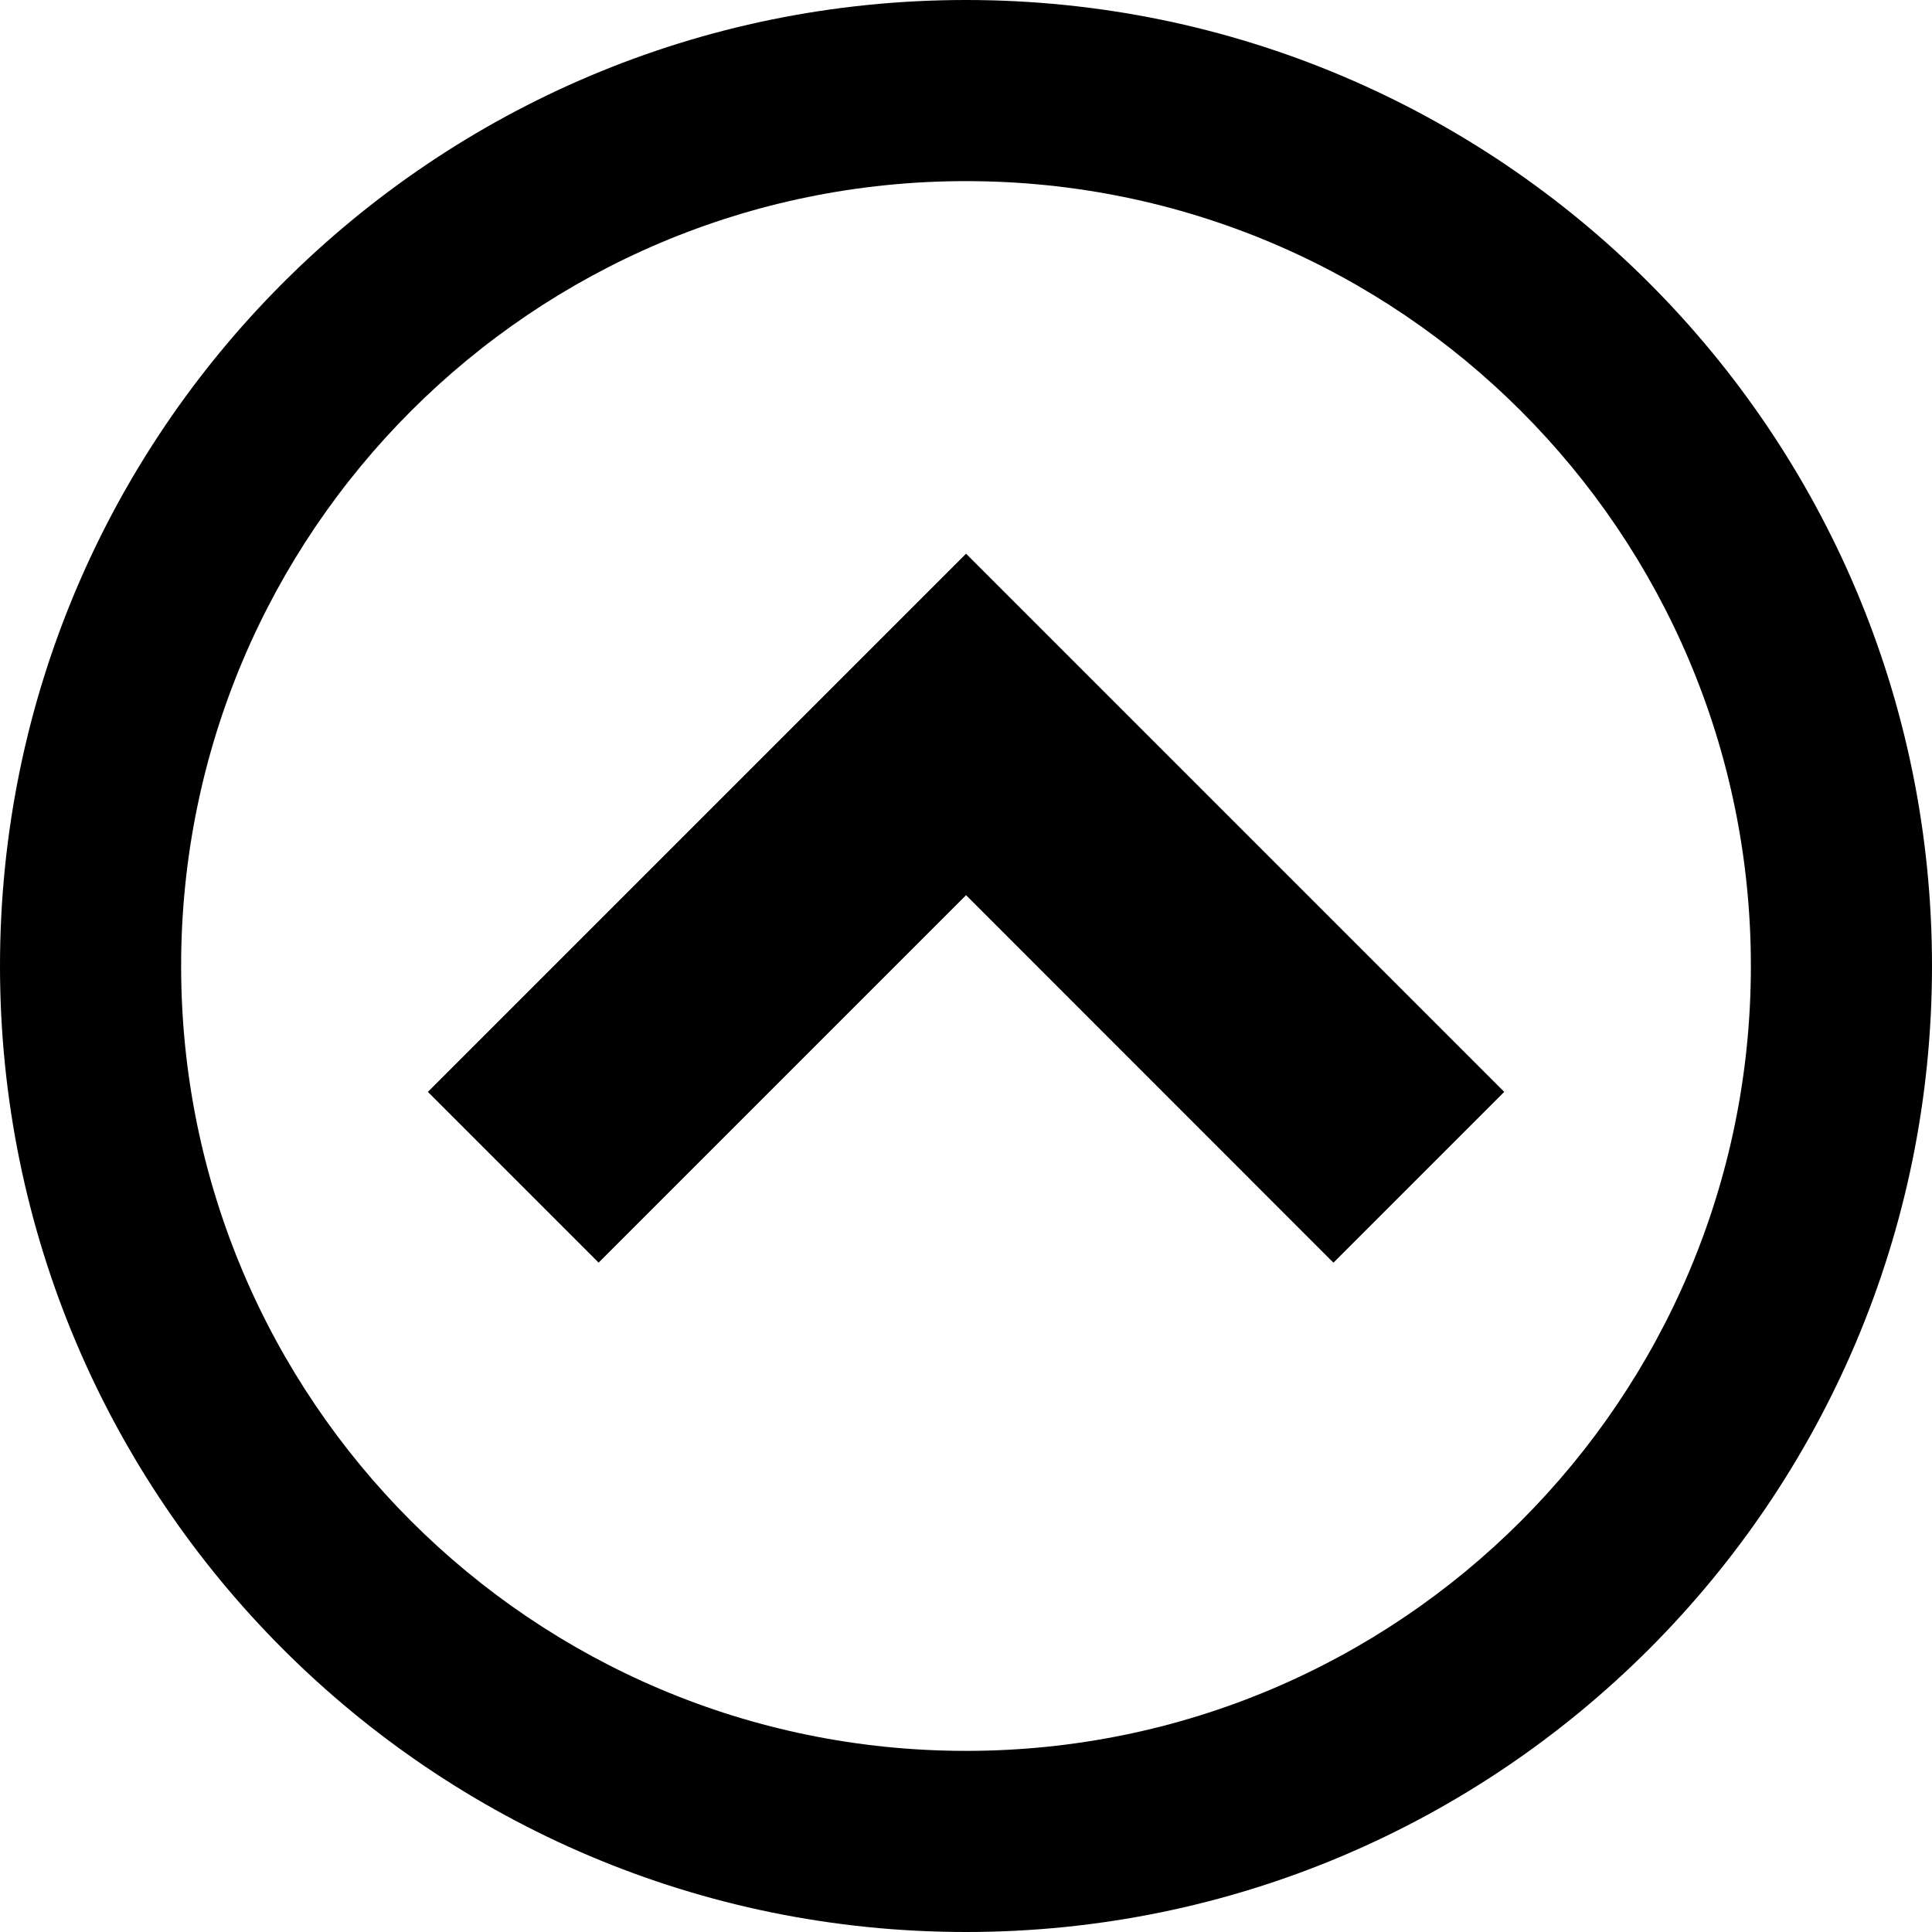
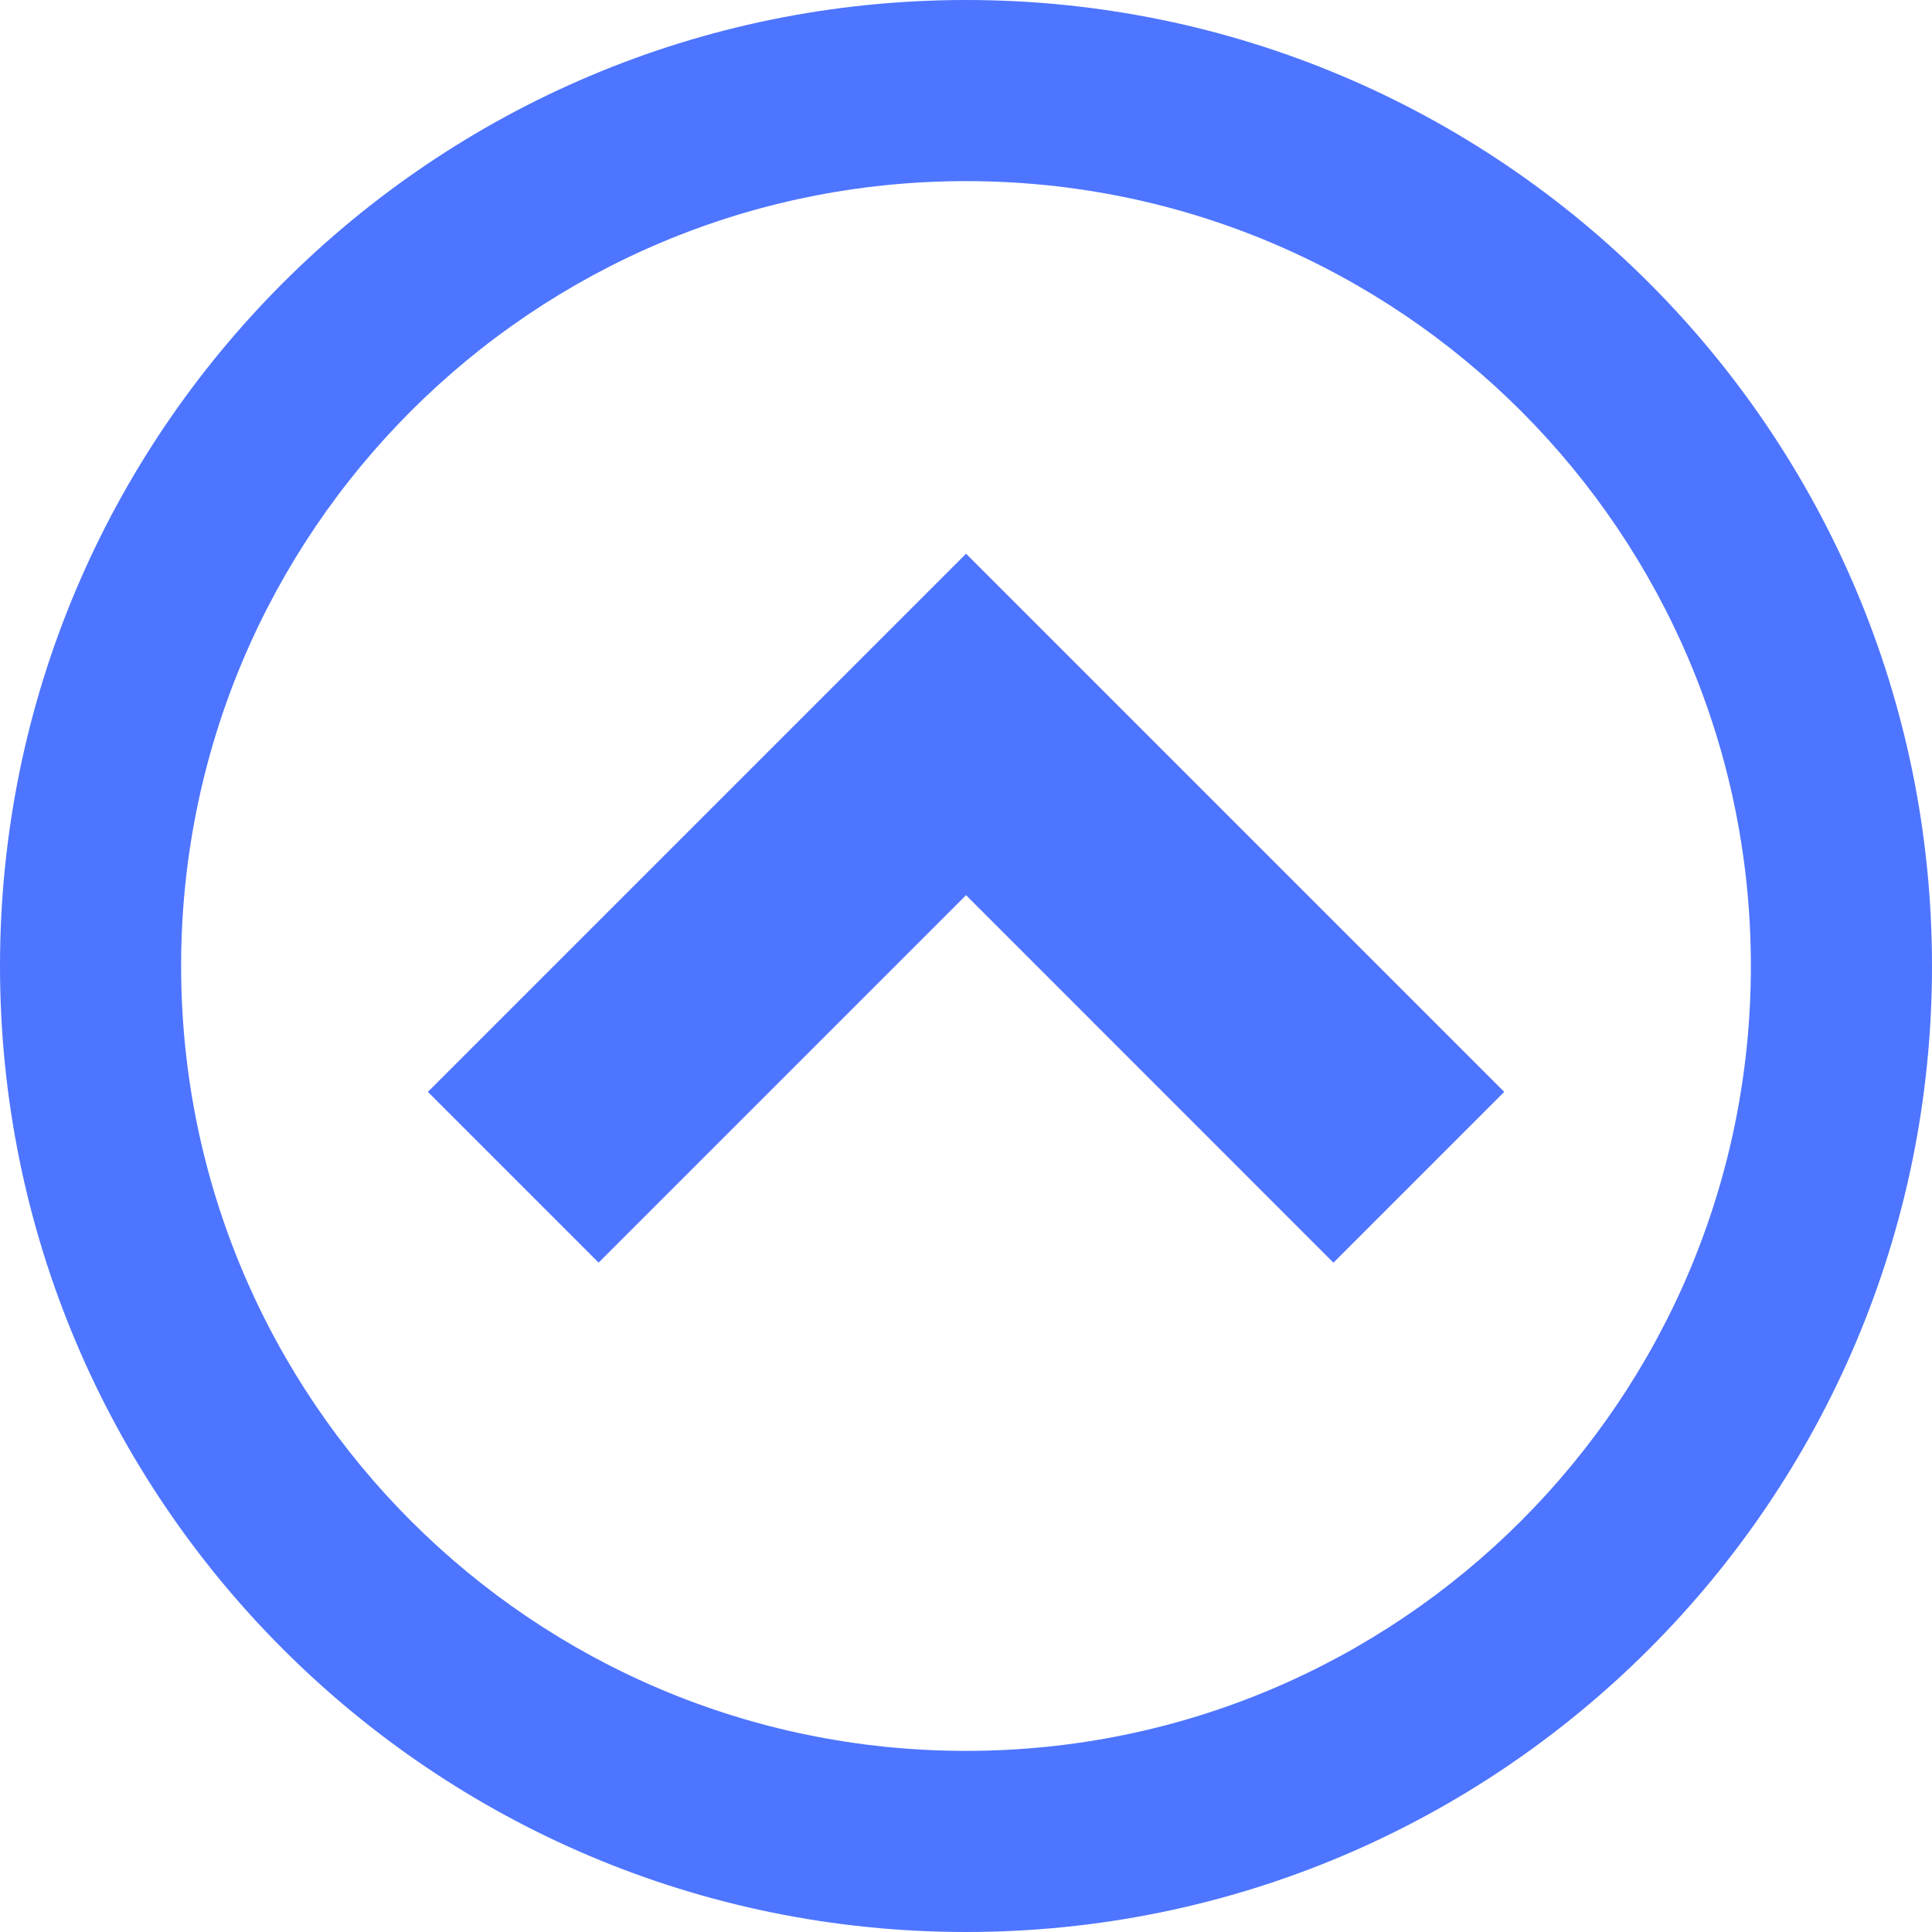
<svg xmlns="http://www.w3.org/2000/svg" version="1.1" width="32" height="32" viewBox="0 0 32 32">
-   <path d="M0 16c0 8.837 7.163 16 16 16s16-7.163 16-16-7.163-16-16-16-16 7.163-16 16zM29 16c0 7.18-5.82 13-13 13s-13-5.82-13-13 5.82-13 13-13 13 5.82 13 13z" />
-   <path d="M22.086 20.914l2.829-2.829-8.914-8.914-8.914 8.914 2.828 2.828 6.086-6.086z" />
+   <path fill="#4e75ff" d="M0 16c0 8.837 7.163 16 16 16s16-7.163 16-16-7.163-16-16-16-16 7.163-16 16zM29 16c0 7.18-5.82 13-13 13s-13-5.82-13-13 5.82-13 13-13 13 5.82 13 13z" />
+   <path fill="#4e75ff" d="M22.086 20.914l2.829-2.829-8.914-8.914-8.914 8.914 2.828 2.828 6.086-6.086z" />
</svg>
